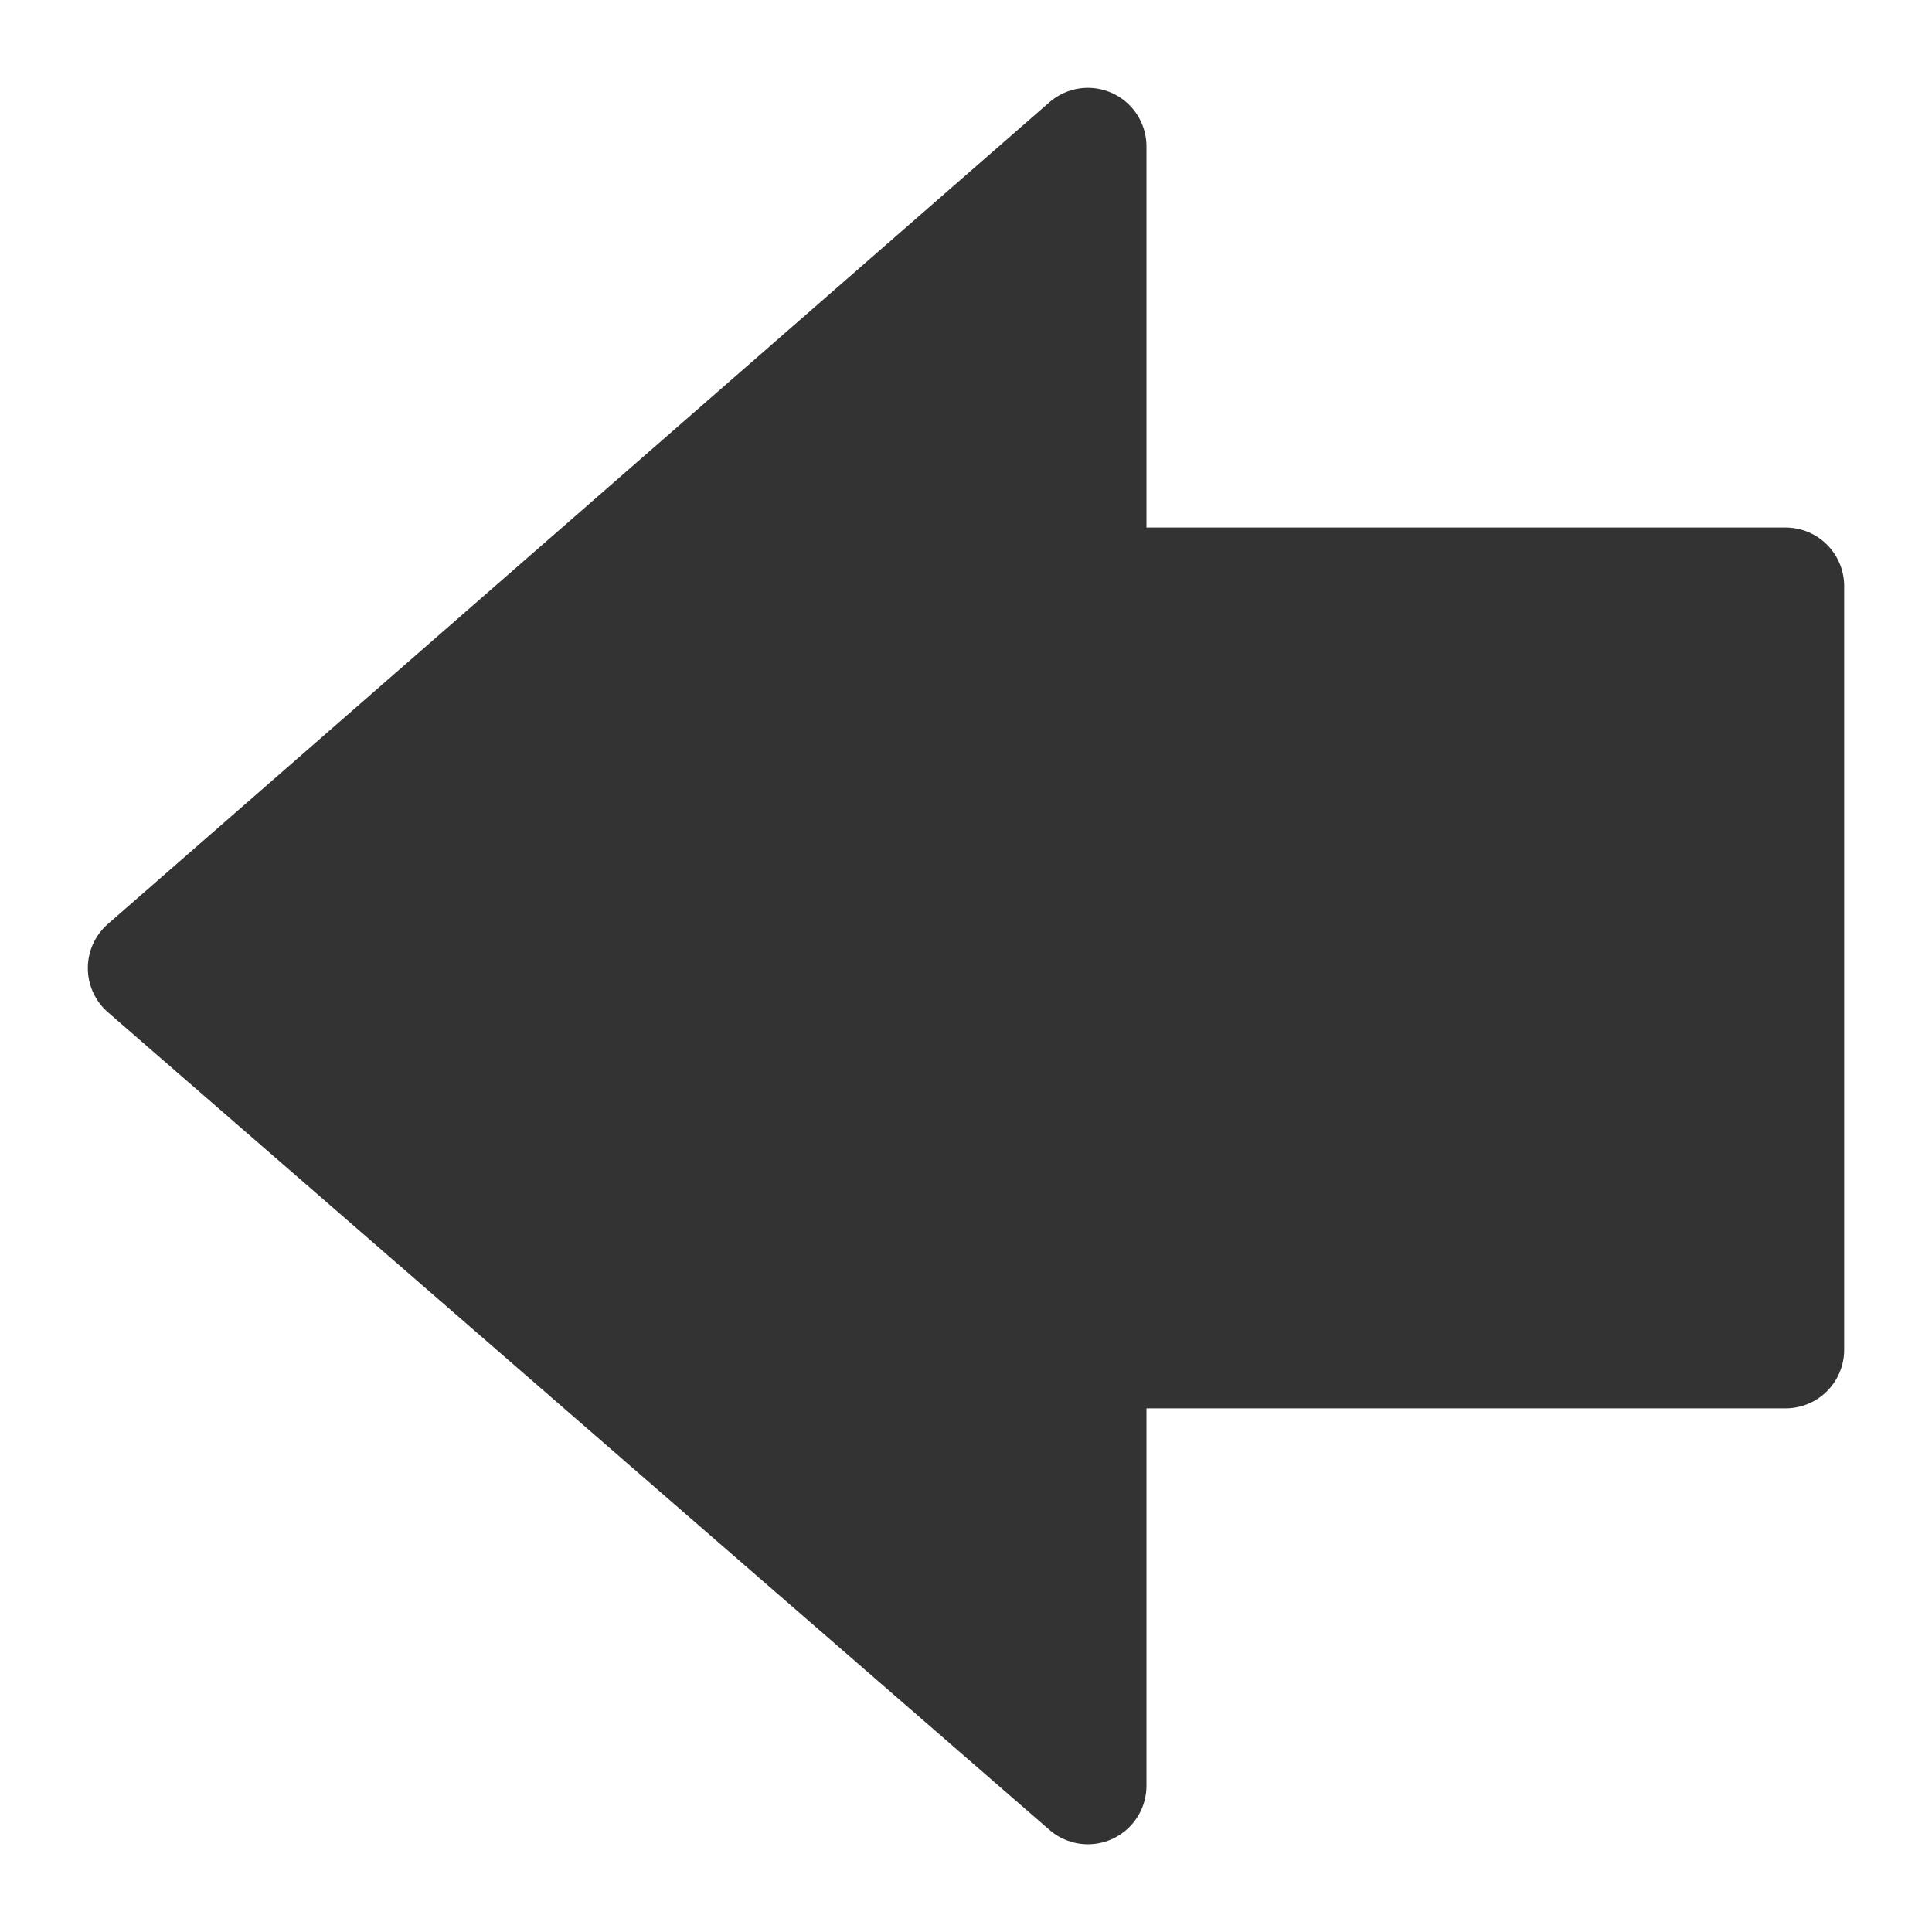
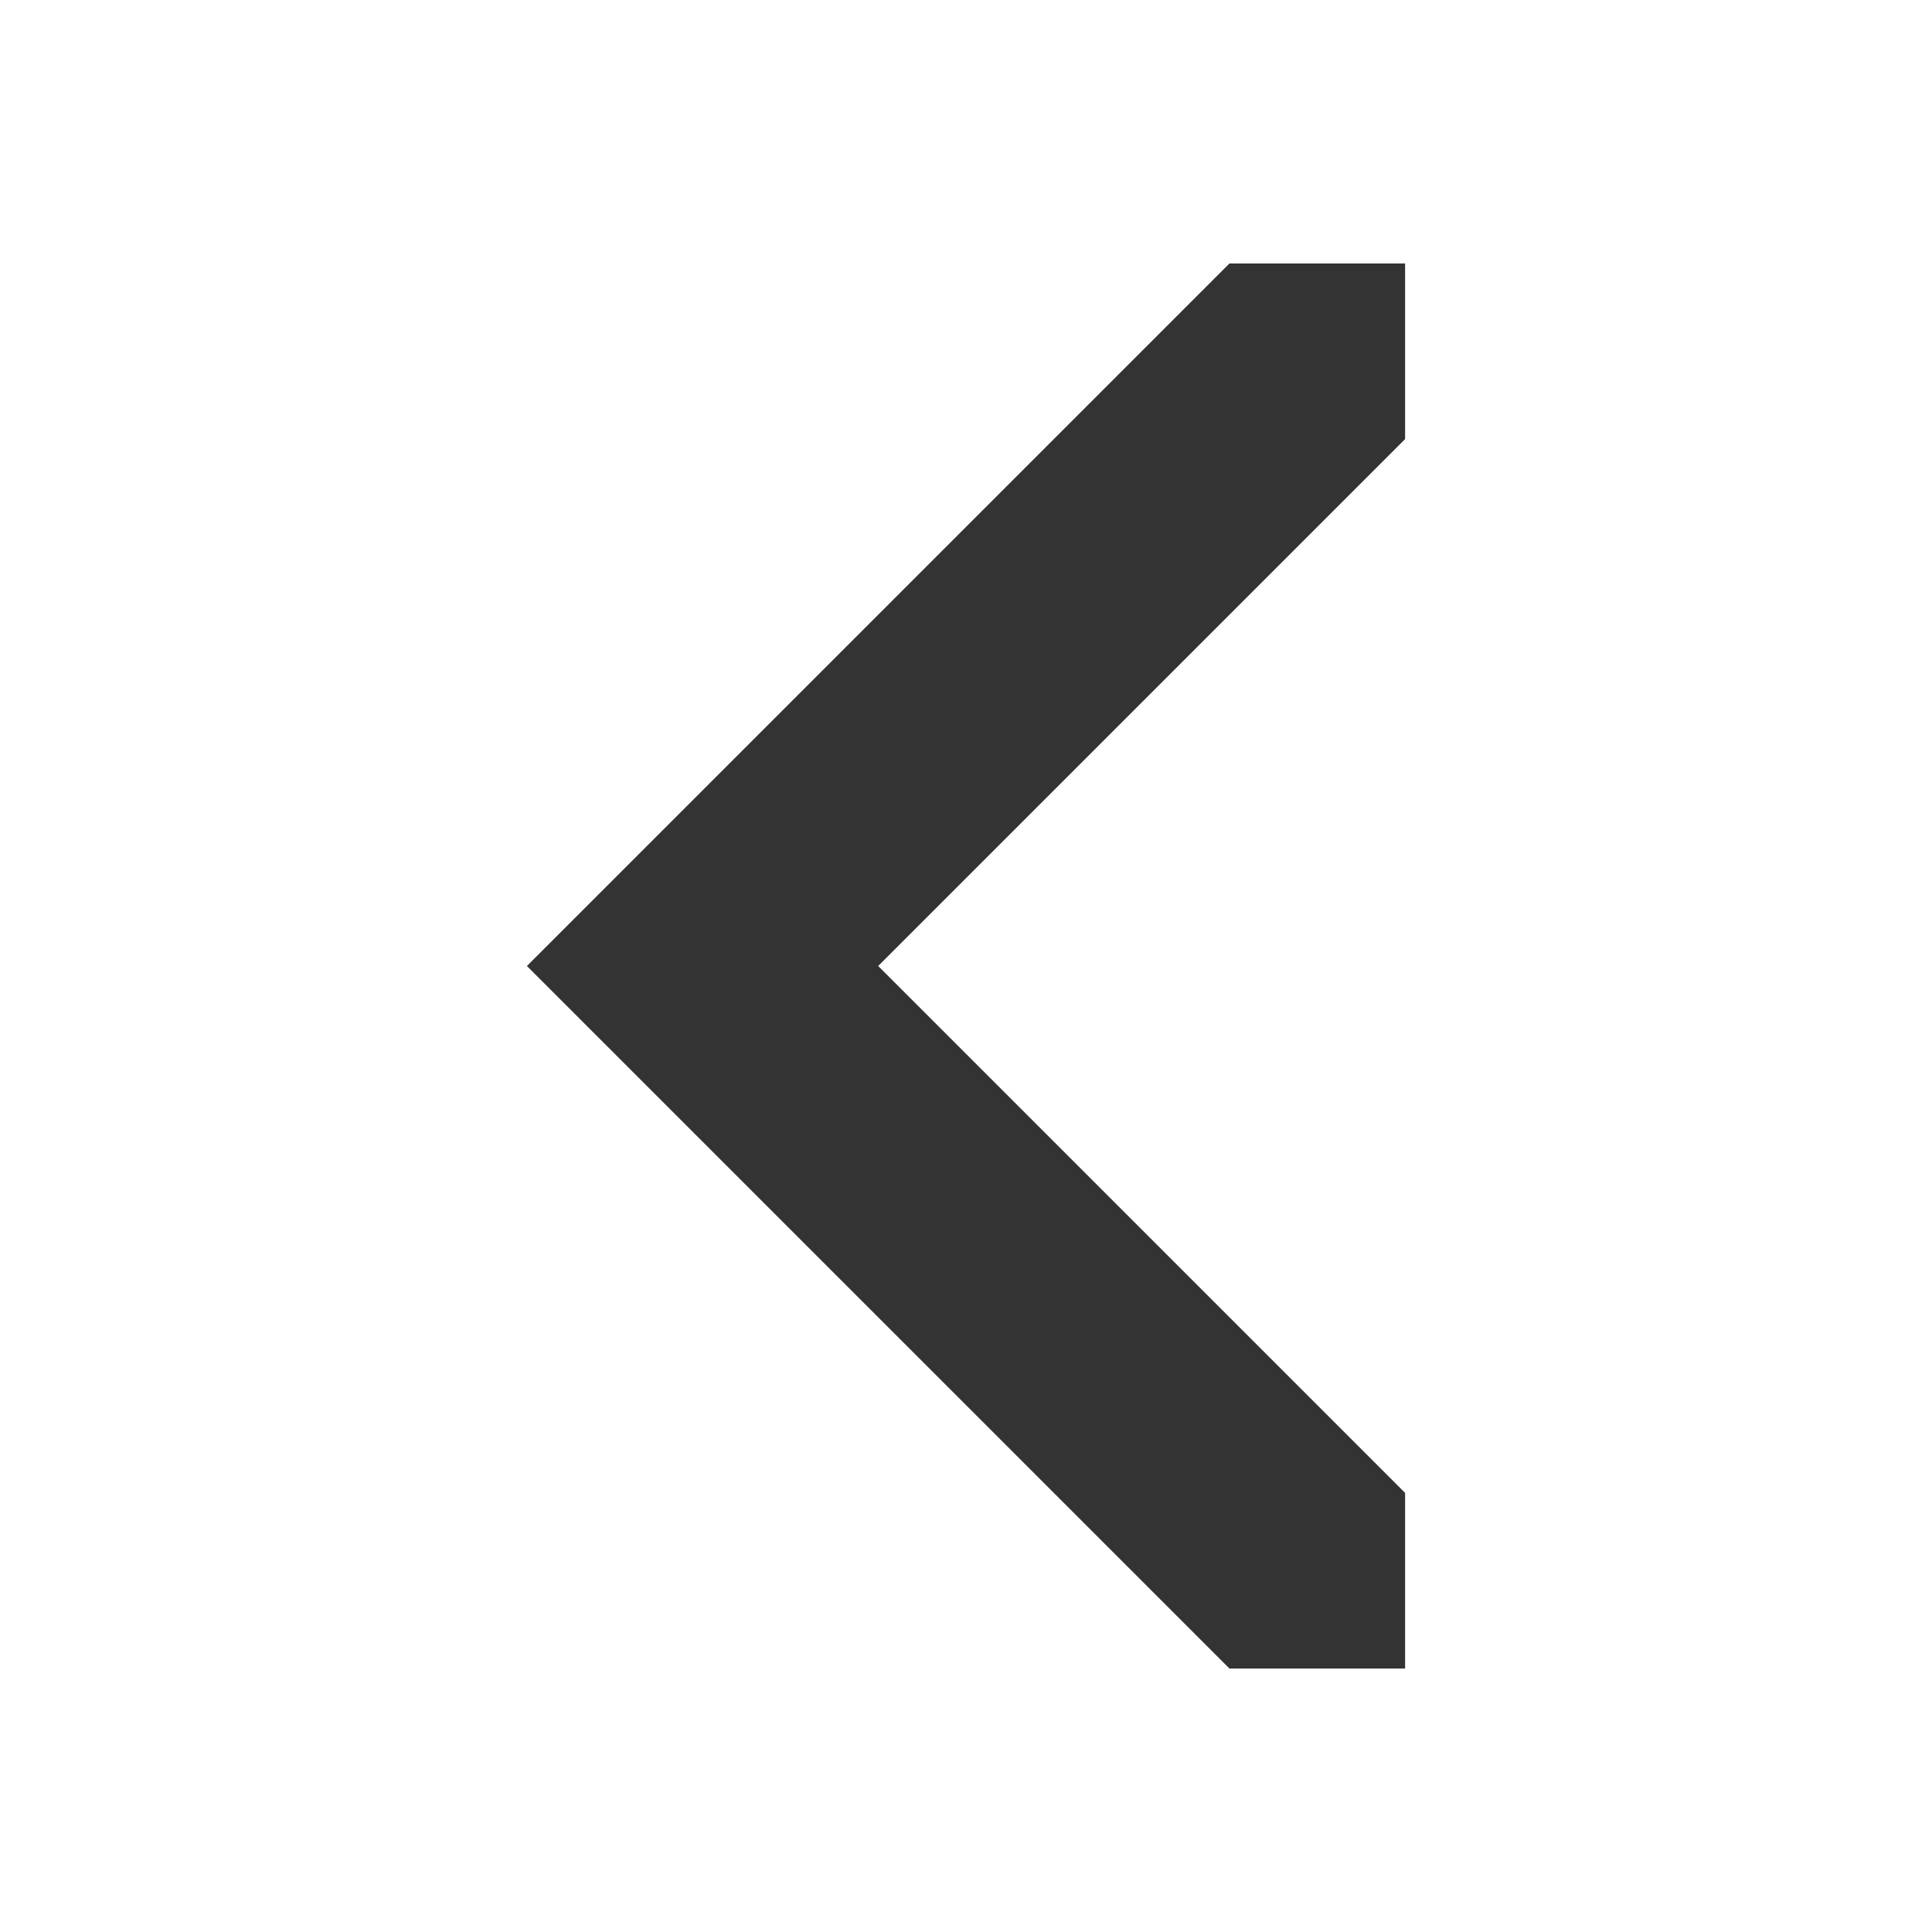
<svg xmlns="http://www.w3.org/2000/svg" id="svg3710" height="22" width="22" version="1.1">
  <defs id="defs3712">
    <linearGradient id="linearGradient2888" y2="41.87" gradientUnits="userSpaceOnUse" x2="28.622" gradientTransform="matrix(-1.3107,0,0,1.2884,56.854,-9.8895)" y1="10.042" x1="28.622">
      <stop id="stop4224" style="stop-color:#fff" offset="0" />
      <stop id="stop4226" style="stop-color:#fff;stop-opacity:0" offset="1" />
    </linearGradient>
    <linearGradient id="linearGradient2891" y2="44.051" gradientUnits="userSpaceOnUse" x2="22.182" gradientTransform="matrix(1.1301,0,0,1.1161,-1.5374,-3.1095)" y1="14.5" x1="22.182">
      <stop id="stop3618" style="stop-color:#f0c178" offset="0" />
      <stop id="stop3270" style="stop-color:#e18941" offset=".5" />
      <stop id="stop3620" style="stop-color:#ec4f18" offset="1" />
    </linearGradient>
    <linearGradient id="linearGradient3674" y2="1.047" gradientUnits="userSpaceOnUse" x2="16.632" gradientTransform="matrix(-1,0,0,1,48,0)" y1="46.054" x1="16.632">
      <stop id="stop3624" style="stop-color:#bb2b12" offset="0" />
      <stop id="stop3626" style="stop-color:#cd7233" offset="1" />
    </linearGradient>
    <radialGradient id="radialGradient3708" gradientUnits="userSpaceOnUse" cy="19.031" cx="11.25" gradientTransform="matrix(-2.9695,0,0,0.81662,57.436,25.375)" r="8.062">
      <stop id="stop2487" style="stop-color:#0d0d0d" offset="0" />
      <stop id="stop2489" style="stop-color:#0d0d0d;stop-opacity:0" offset="1" />
    </radialGradient>
    <linearGradient id="linearGradient2891-5" y2="44.051" gradientUnits="userSpaceOnUse" x2="22.182" gradientTransform="matrix(1.1301,0,0,1.1161,-1.5374,-3.1095)" y1="14.5" x1="22.182">
      <stop id="stop3618-2" style="stop-color:#f0c178" offset="0" />
      <stop id="stop3270-7" style="stop-color:#e18941" offset=".5" />
      <stop id="stop3620-5" style="stop-color:#ec4f18" offset="1" />
    </linearGradient>
    <linearGradient id="linearGradient3674-5" y2="1.047" gradientUnits="userSpaceOnUse" x2="16.632" gradientTransform="matrix(-1,0,0,1,48,0)" y1="46.054" x1="16.632">
      <stop id="stop3624-2" style="stop-color:#bb2b12" offset="0" />
      <stop id="stop3626-3" style="stop-color:#cd7233" offset="1" />
    </linearGradient>
  </defs>
-   <path id="path2624-5" style="opacity:0.8;fill:#000000;fill-opacity:1;stroke:#000000;stroke-width:1.334;stroke-linecap:round;stroke-linejoin:round;stroke-miterlimit:4;stroke-opacity:1;stroke-dasharray:none" d="m 12.388,1.667 -10.721,9.357 10.721,9.31 0,-4.964 7.945,0 0,-8.696 -7.945,0 0,-5.006 z" />
+   <path style="opacity:0.8;fill:#000000;fill-opacity:1;stroke:none" d="m 16,3 -2,0 -8,8 8,8 2,0 0,-2 -6,-6 6,-6 z" id="path3003" />
</svg>
